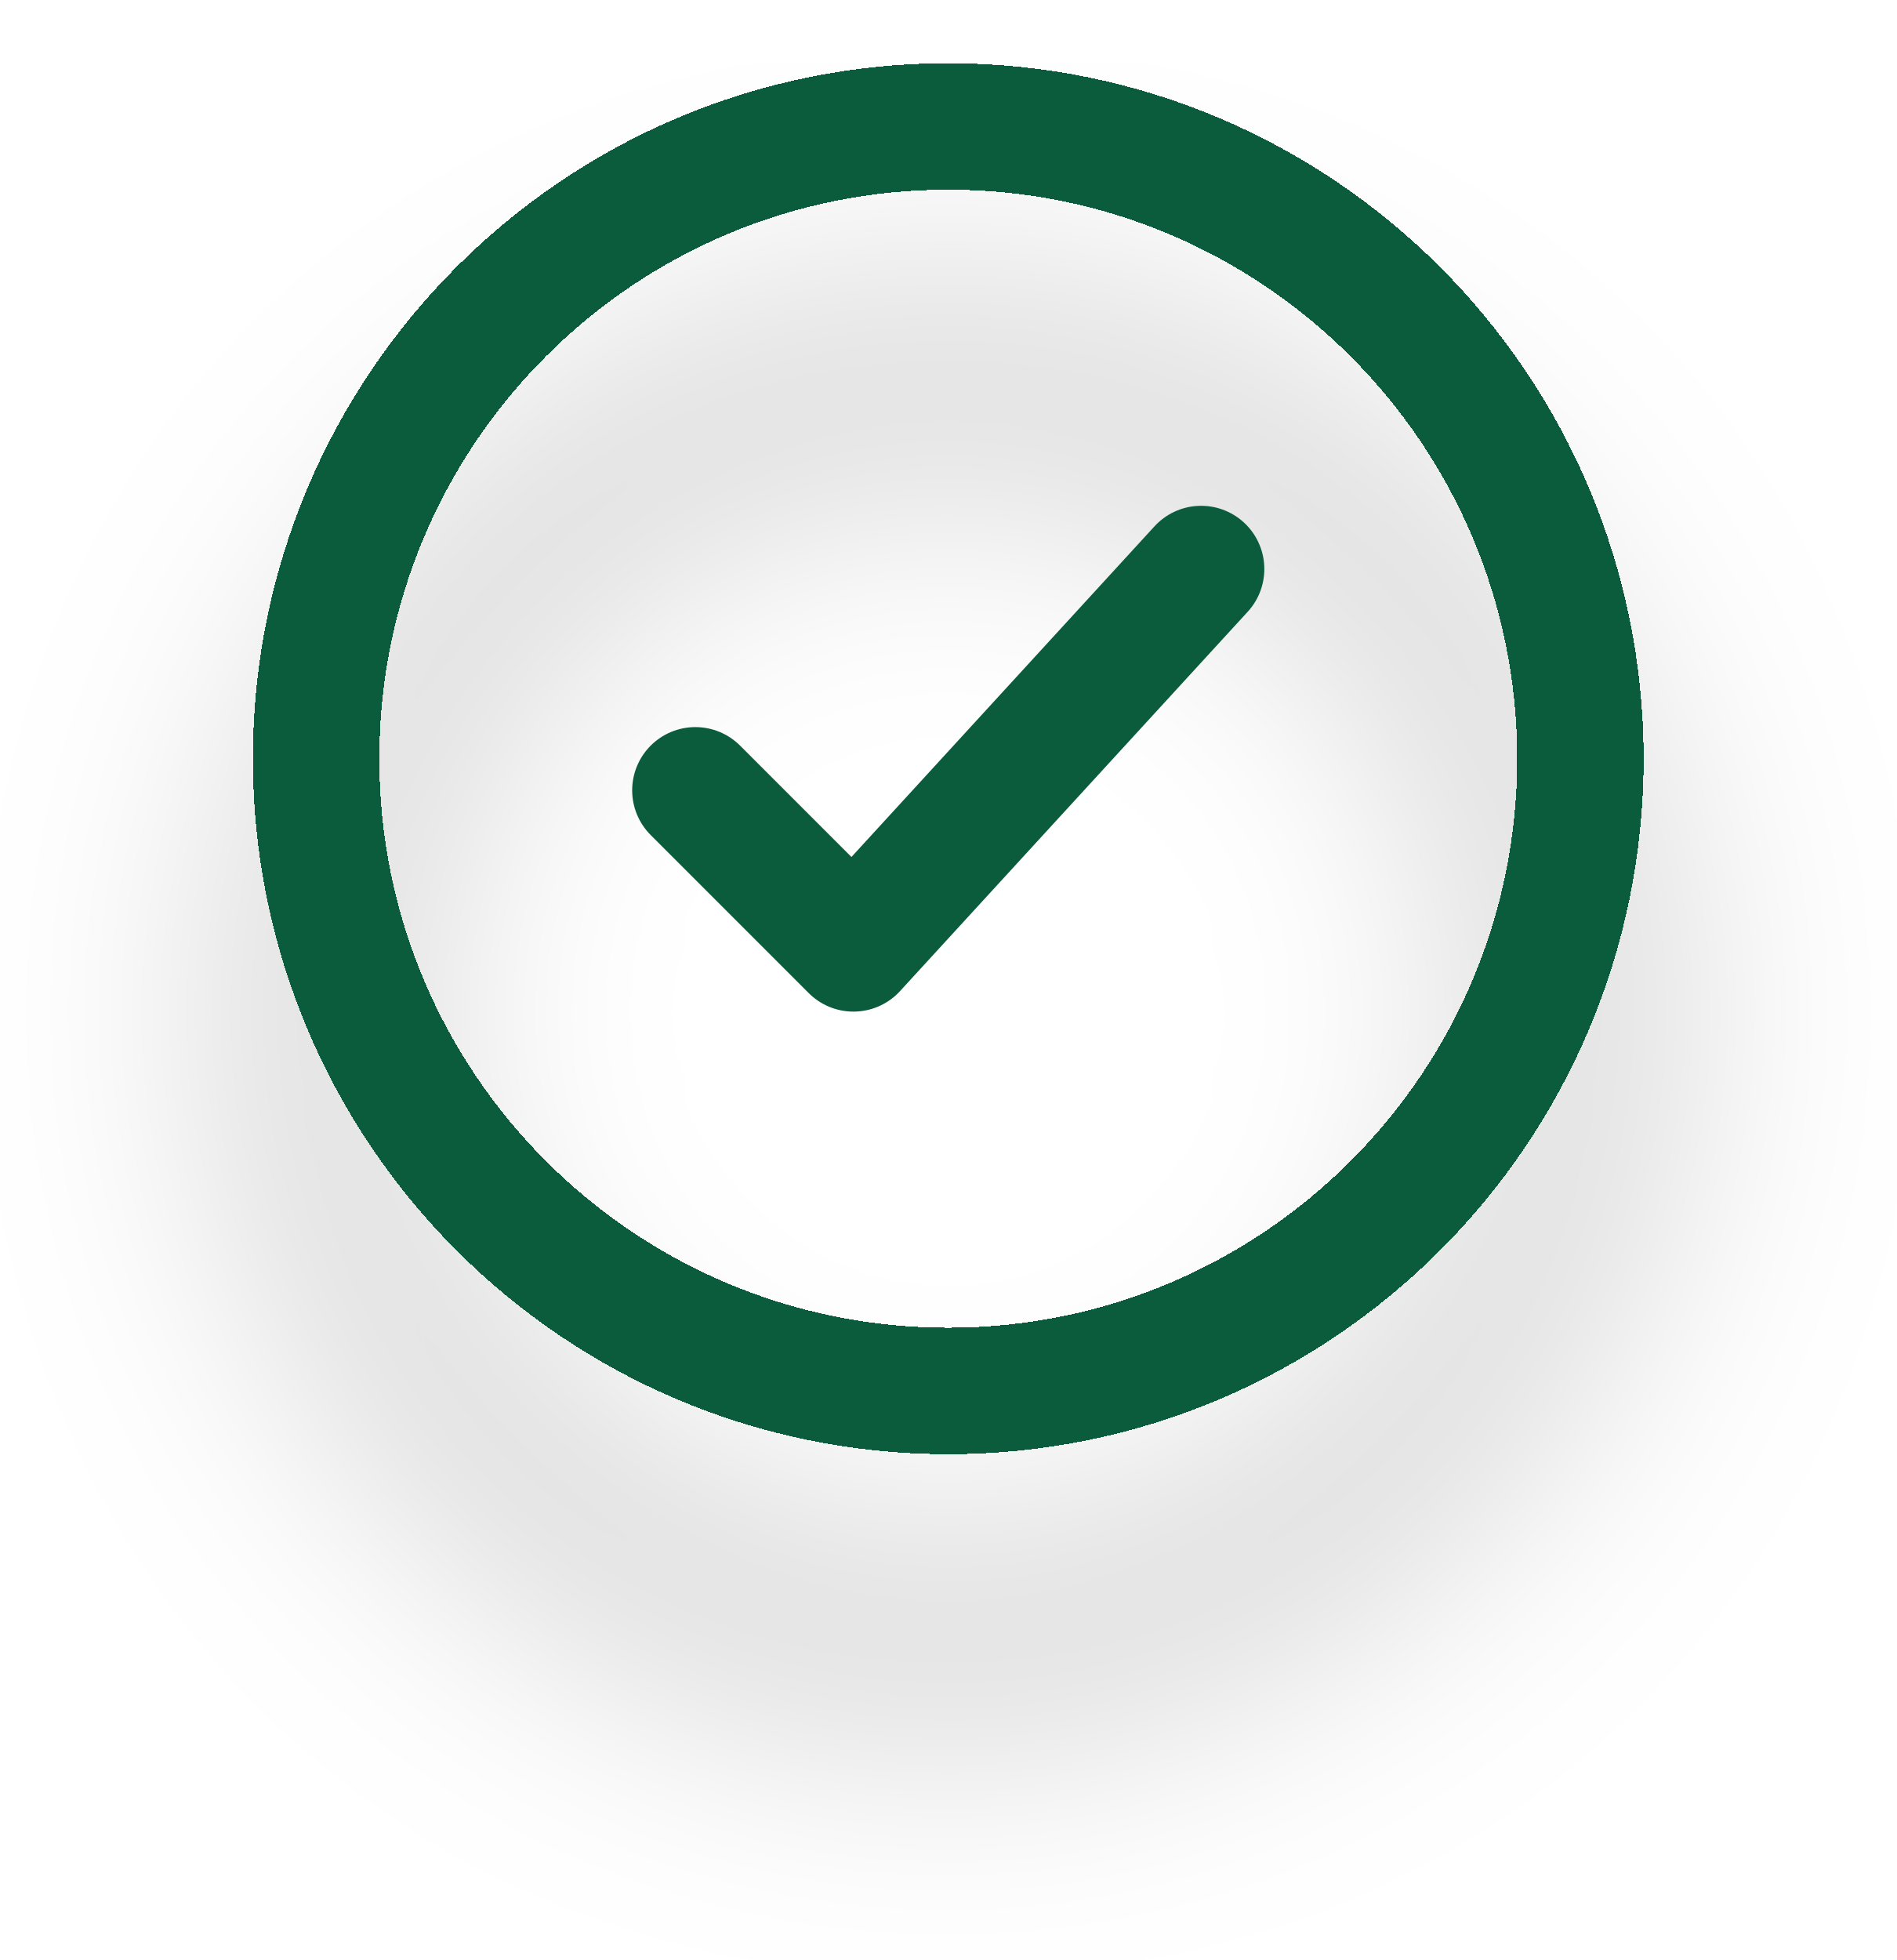
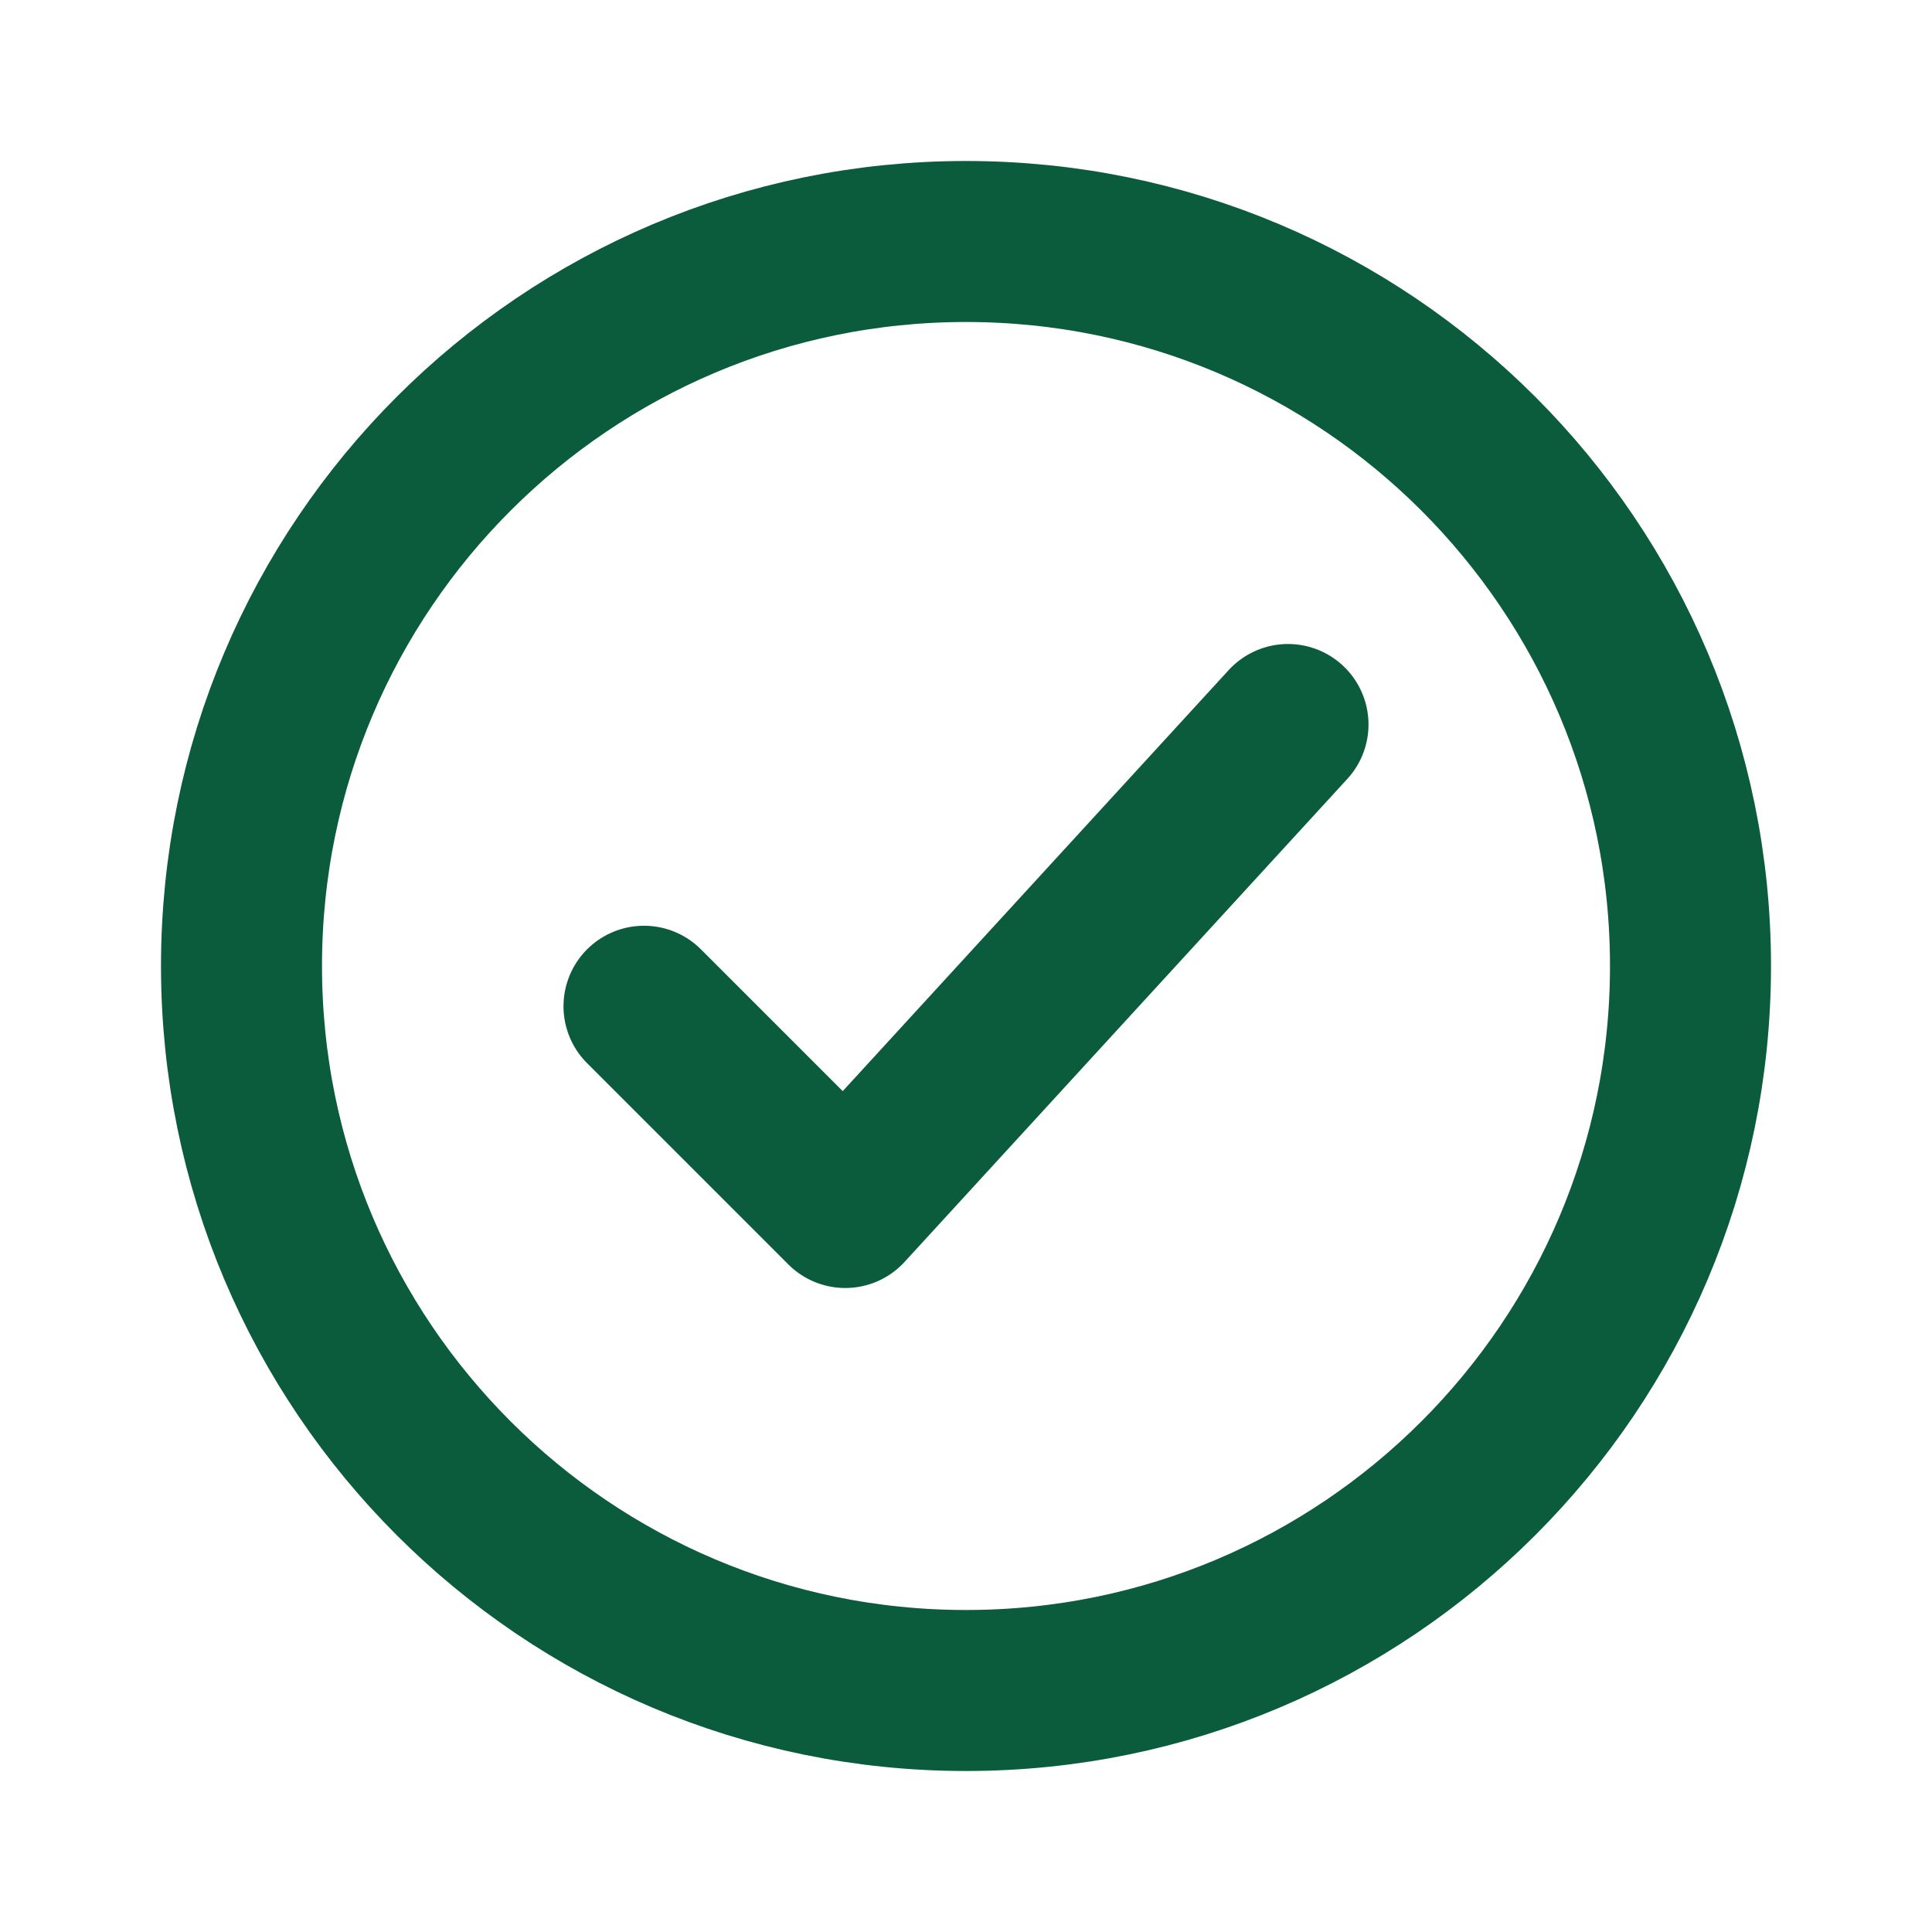
- <svg xmlns="http://www.w3.org/2000/svg" width="30" height="31" viewBox="0 0 30 31" fill="none">
-   <g filter="url(#filter0_d_6506_3383)">
-     <path d="M25 12C25 6.477 20.523 2 15 2C9.477 2 5 6.477 5 12C5 17.523 9.477 22 15 22C20.523 22 25 17.523 25 12Z" stroke="#0A5C3C" stroke-width="2" shape-rendering="crispEdges" />
-   </g>
-   <path d="M11 12.5L13.5 15L19 9" stroke="#0A5C3C" stroke-width="2" stroke-linecap="round" stroke-linejoin="round" />
-   <defs>
-     <filter id="filter0_d_6506_3383" x="0" y="1" width="30" height="30" filterUnits="userSpaceOnUse" color-interpolation-filters="sRGB">
-       <feFlood flood-opacity="0" result="BackgroundImageFix" />
-       <feColorMatrix in="SourceAlpha" type="matrix" values="0 0 0 0 0 0 0 0 0 0 0 0 0 0 0 0 0 0 127 0" result="hardAlpha" />
-       <feOffset dy="4" />
-       <feGaussianBlur stdDeviation="2" />
-       <feComposite in2="hardAlpha" operator="out" />
-       <feColorMatrix type="matrix" values="0 0 0 0 0 0 0 0 0 0 0 0 0 0 0 0 0 0 0.25 0" />
-       <feBlend mode="normal" in2="BackgroundImageFix" result="effect1_dropShadow_6506_3383" />
-       <feBlend mode="normal" in="SourceGraphic" in2="effect1_dropShadow_6506_3383" result="shape" />
-     </filter>
-   </defs>
+ <svg xmlns="http://www.w3.org/2000/svg" width="24" height="24" viewBox="0 0 24 24" fill="none">
+   <path d="M12 3C7.029 3 3 7.029 3 12C3 16.971 7.029 21 12 21C16.971 21 21 16.971 21 12C21 7.029 16.971 3 12 3Z" stroke="#0A5C3C" stroke-width="2" />
+   <path d="M8 12.5L10.5 15L16 9" stroke="#0A5C3C" stroke-width="2" stroke-linecap="round" stroke-linejoin="round" />
</svg>
